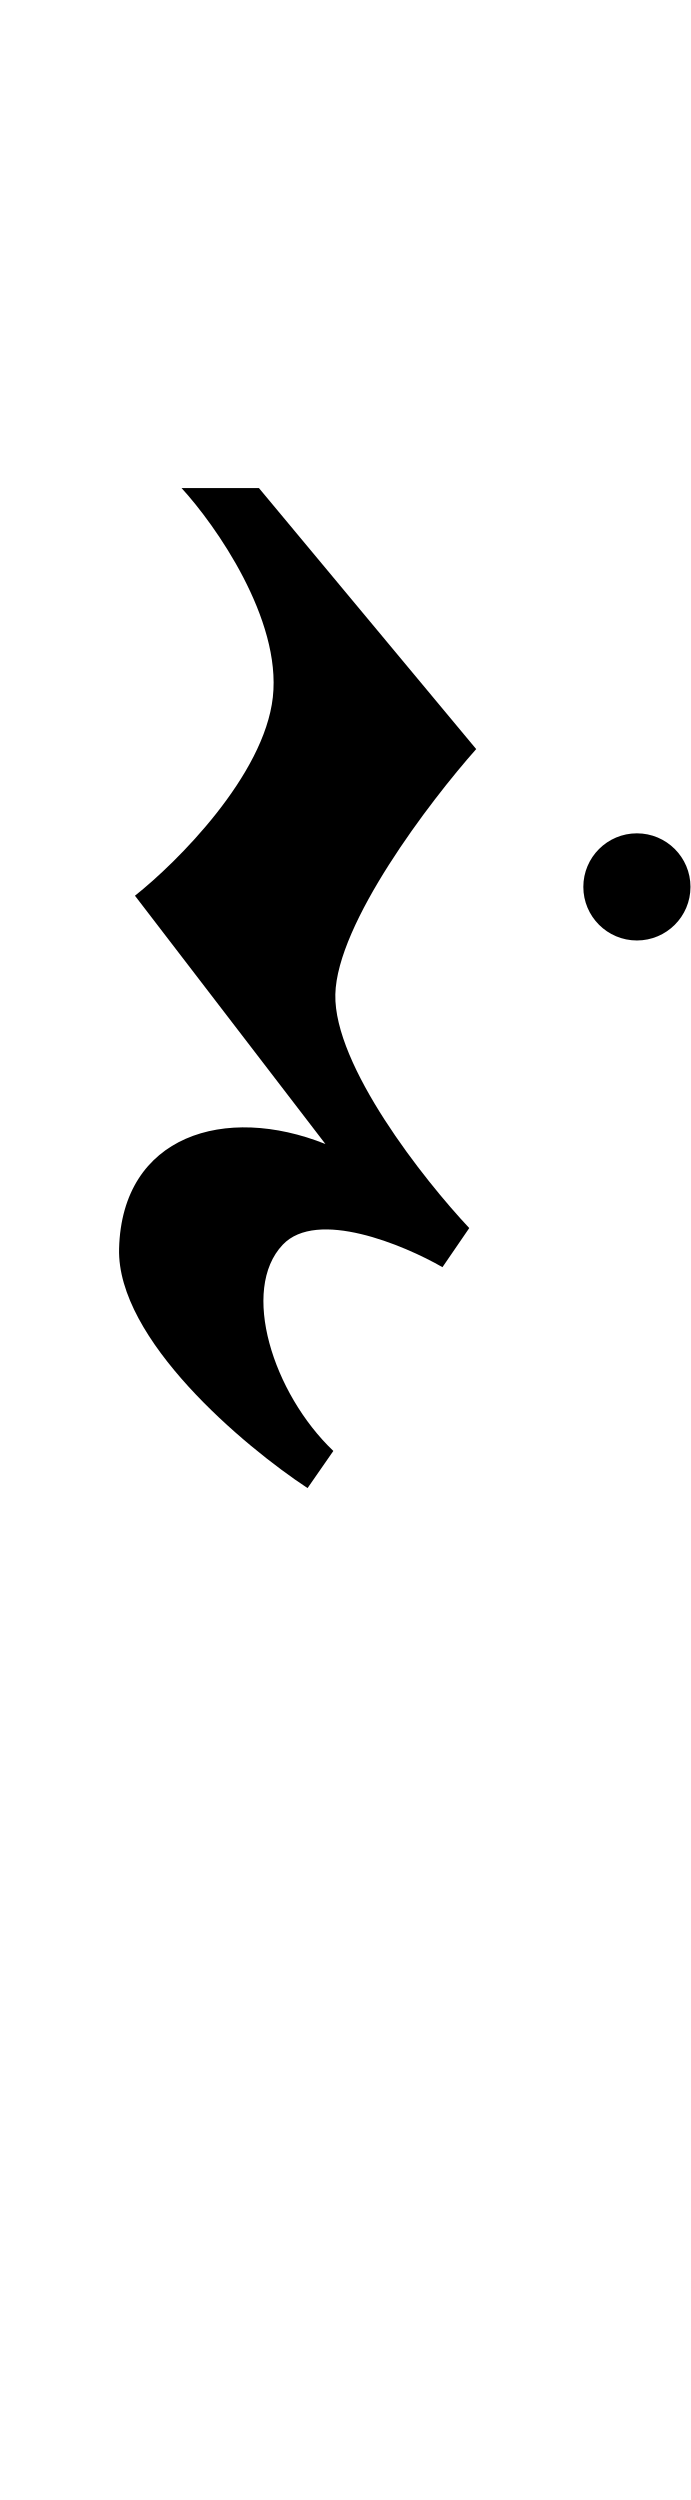
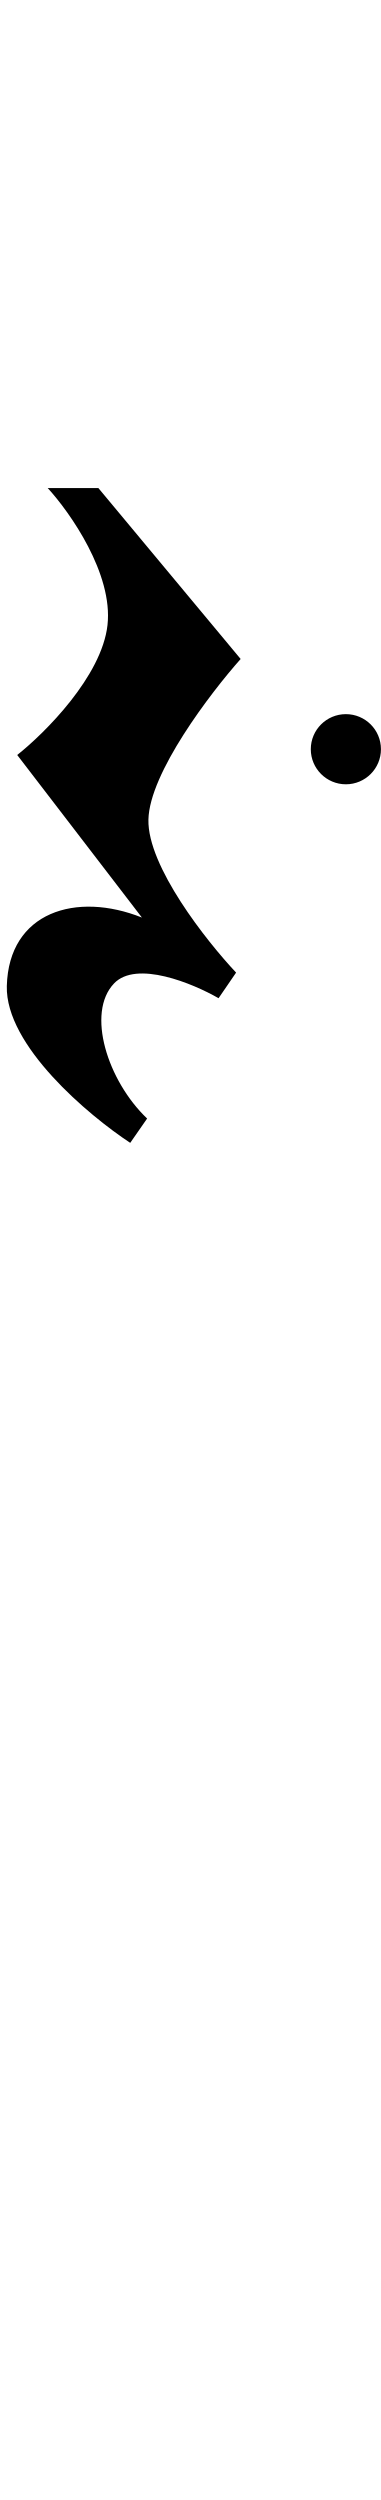
- <svg xmlns="http://www.w3.org/2000/svg" width="58" height="210" viewBox="0 0 58 210" fill="none">
-   <path fill-rule="evenodd" clip-rule="evenodd" d="M15.252 41H21.752L40 62.924C36.111 67.303 28.301 77.556 28.168 83.534C28.034 89.511 35.611 99.108 39.417 103.158L37.167 106.443C33.889 104.554 26.618 101.533 23.752 104.554C20.169 108.331 22.918 117.035 28.001 121.88L25.835 125C20.474 121.469 9.803 112.503 10.003 104.883C10.253 95.358 18.919 92.73 27.334 96.097L11.336 75.24C14.891 72.421 22.185 65.141 22.918 58.572C23.651 52.003 18.113 44.12 15.252 41ZM53.5 79C55.985 79 58 76.985 58 74.5C58 72.015 55.985 70 53.5 70C51.015 70 49 72.015 49 74.5C49 76.985 51.015 79 53.5 79Z" fill="black" />
+ <svg xmlns="http://www.w3.org/2000/svg" width="32" height="210" viewBox="0 0 32 210" fill="none">
+   <path fill-rule="evenodd" clip-rule="evenodd" d="M4.01 41H8.266L20.214 55.355C17.668 58.222 12.554 64.936 12.467 68.85C12.38 72.763 17.341 79.047 19.832 81.699L18.359 83.85C16.213 82.613 11.452 80.634 9.575 82.613C7.229 85.086 9.03 90.785 12.358 93.957L10.939 96C7.429 93.688 0.442 87.817 0.573 82.828C0.737 76.591 6.411 74.871 11.921 77.075L1.446 63.419C3.774 61.574 8.55 56.806 9.03 52.505C9.51 48.204 5.884 43.043 4.01 41ZM29.054 65.881C30.681 65.881 32 64.562 32 62.934C32 61.307 30.681 59.988 29.054 59.988C27.426 59.988 26.107 61.307 26.107 62.934C26.107 64.562 27.426 65.881 29.054 65.881Z" fill="black" />
</svg>
